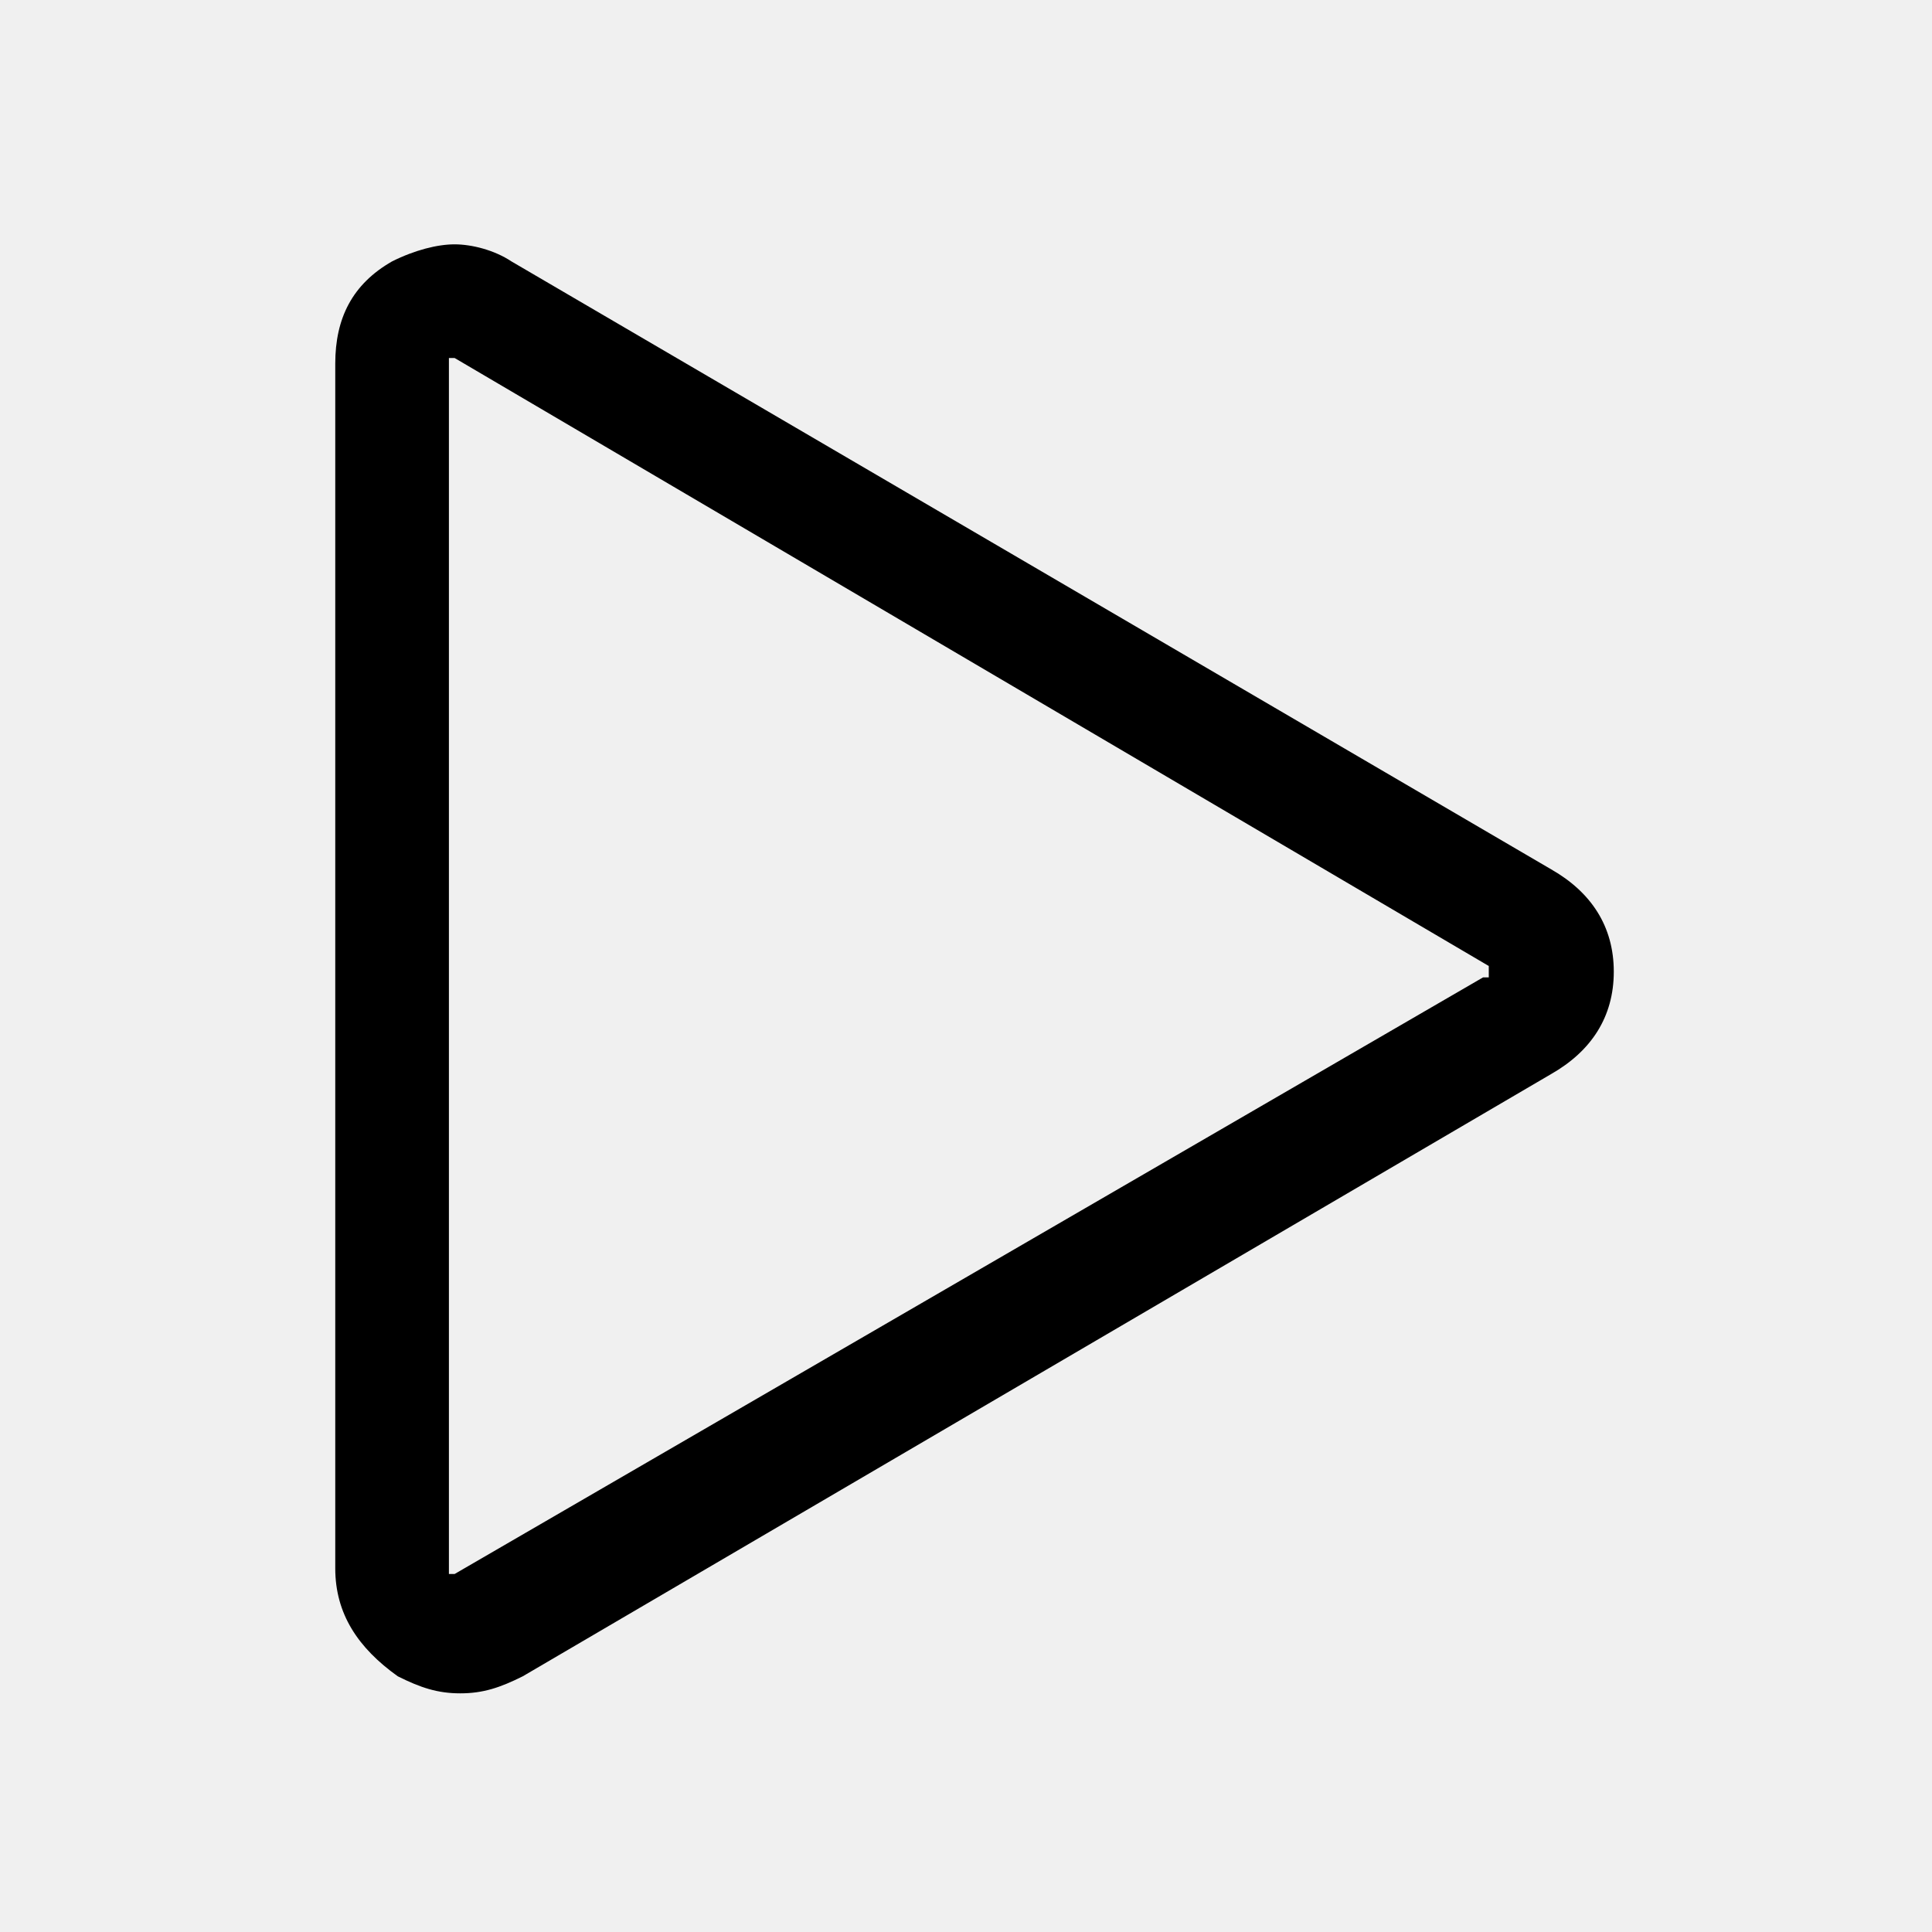
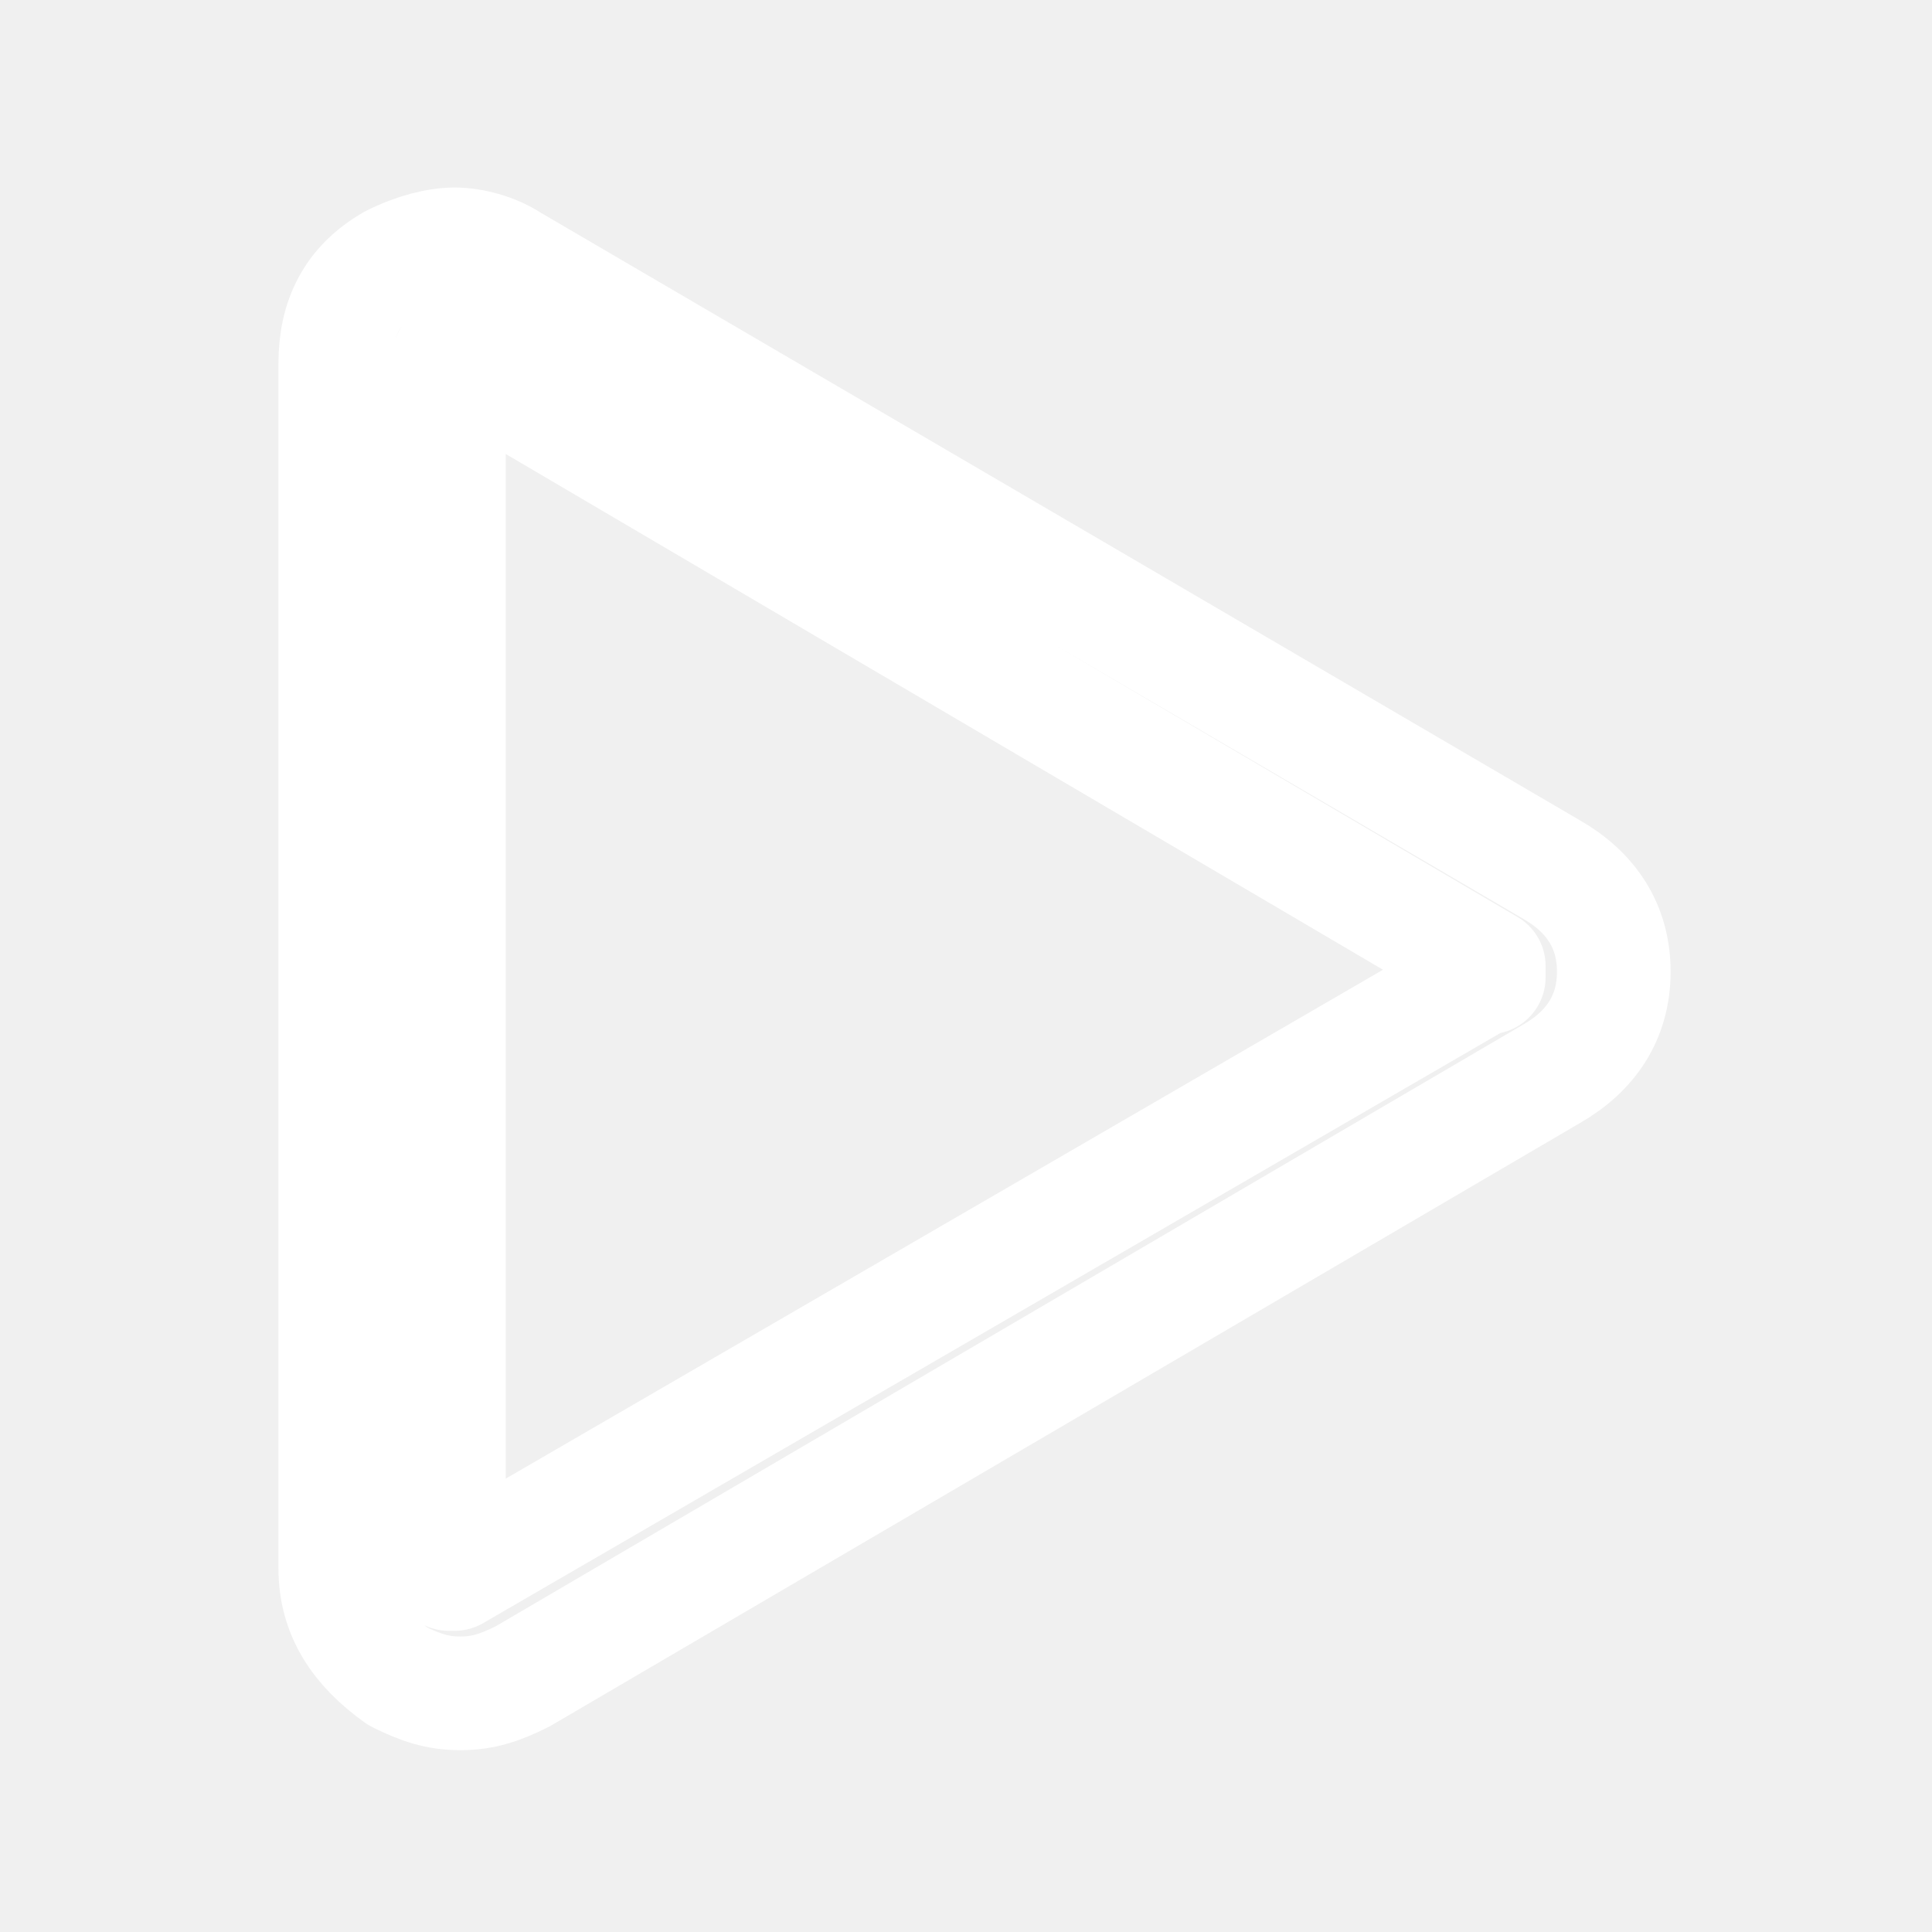
<svg xmlns="http://www.w3.org/2000/svg" version="1.1" id="Layer_1" x="0px" y="0px" viewBox="0 0 34 34" style="enable-background:new 0 0 34 34;" xml:space="preserve">
  <style type="text/css">
- 	.st0{fill-rule:evenodd;clip-rule:evenodd;}
- 	.st1{fill-rule:evenodd;clip-rule:evenodd;fill:none;stroke:#000000;stroke-width:2;stroke-linejoin:round;stroke-miterlimit:10;}
+ 	.st1{fill-rule:evenodd;clip-rule:evenodd;fill:none;stroke:#ffffff;stroke-width:2;stroke-linejoin:round;stroke-miterlimit:10;}
</style>
-   <g>
-     <path d="M8,6.3C8,6.3,8,6.3,8,6.3l18.2,10.7c0,0,0,0,0,0c0,0,0,0,0,0.1c0,0,0,0,0,0.1c0,0,0,0-0.1,0L8,27.7c0,0,0,0,0,0   c0,0-0.1,0-0.1,0c0,0,0,0,0,0c0,0,0,0,0-0.1V6.4c0,0,0-0.1,0-0.1C7.9,6.3,7.9,6.3,8,6.3C7.9,6.3,7.9,6.3,8,6.3 M8,4.3   c-0.3,0-0.7,0.1-1.1,0.3C6.2,5,5.9,5.6,5.9,6.4v21.2c0,0.8,0.4,1.4,1.1,1.9c0.4,0.2,0.7,0.3,1.1,0.3c0.4,0,0.7-0.1,1.1-0.3   l18.1-10.6c0.7-0.4,1.1-1,1.1-1.8c0-0.8-0.4-1.4-1.1-1.8L9,4.6C8.7,4.4,8.3,4.3,8,4.3L8,4.3z" />
-   </g>
+   <path class="st1" d="M8,6.3C8,6.3,8,6.3,8,6.3l18.2,10.7c0,0,0,0,0,0c0,0,0,0,0,0.1c0,0,0,0,0,0.1c0,0,0,0-0.1,0L8,27.7c0,0,0,0,0,0  c0,0-0.1,0-0.1,0c0,0,0,0,0,0c0,0,0,0,0-0.1V6.4c0,0,0-0.1,0-0.1C7.9,6.3,7.9,6.3,8,6.3C7.9,6.3,7.9,6.3,8,6.3 M8,4.3  c-0.3,0-0.7,0.1-1.1,0.3C6.2,5,5.9,5.6,5.9,6.4v21.2c0,0.8,0.4,1.4,1.1,1.9c0.4,0.2,0.7,0.3,1.1,0.3c0.4,0,0.7-0.1,1.1-0.3  l18.1-10.6c0.7-0.4,1.1-1,1.1-1.8c0-0.8-0.4-1.4-1.1-1.8L9,4.6C8.7,4.4,8.3,4.3,8,4.3L8,4.3z" />
</svg>
